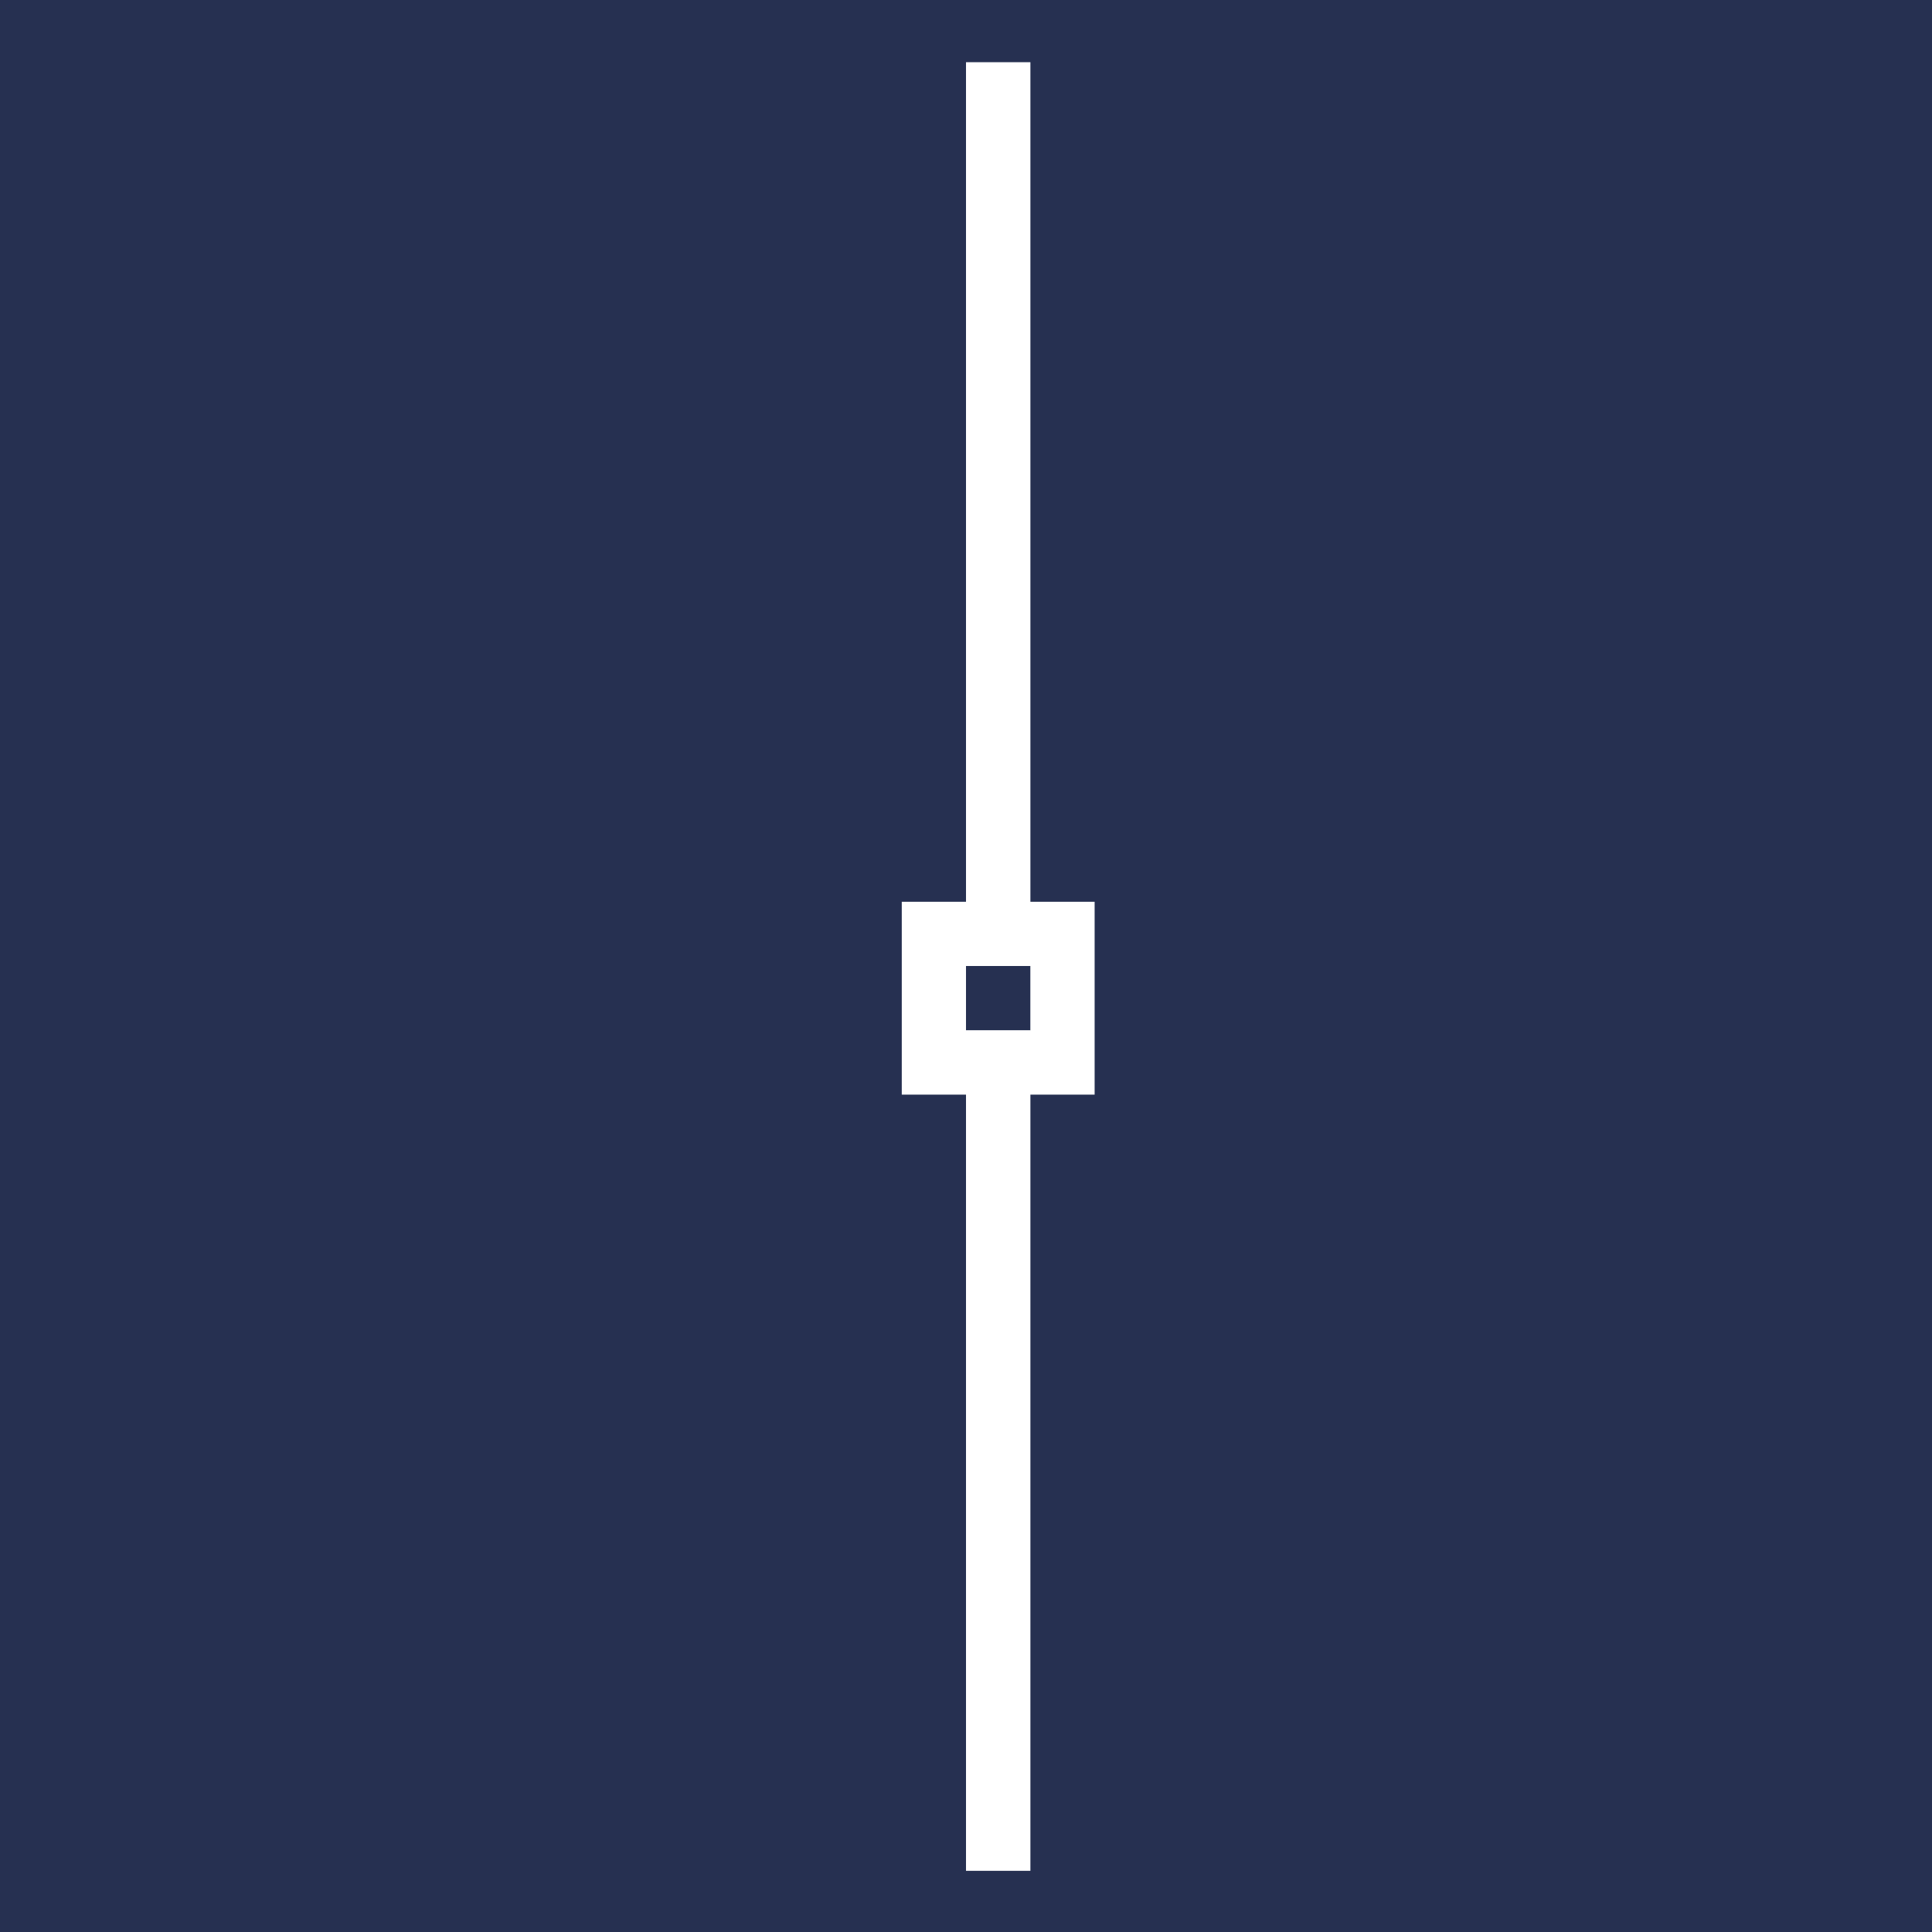
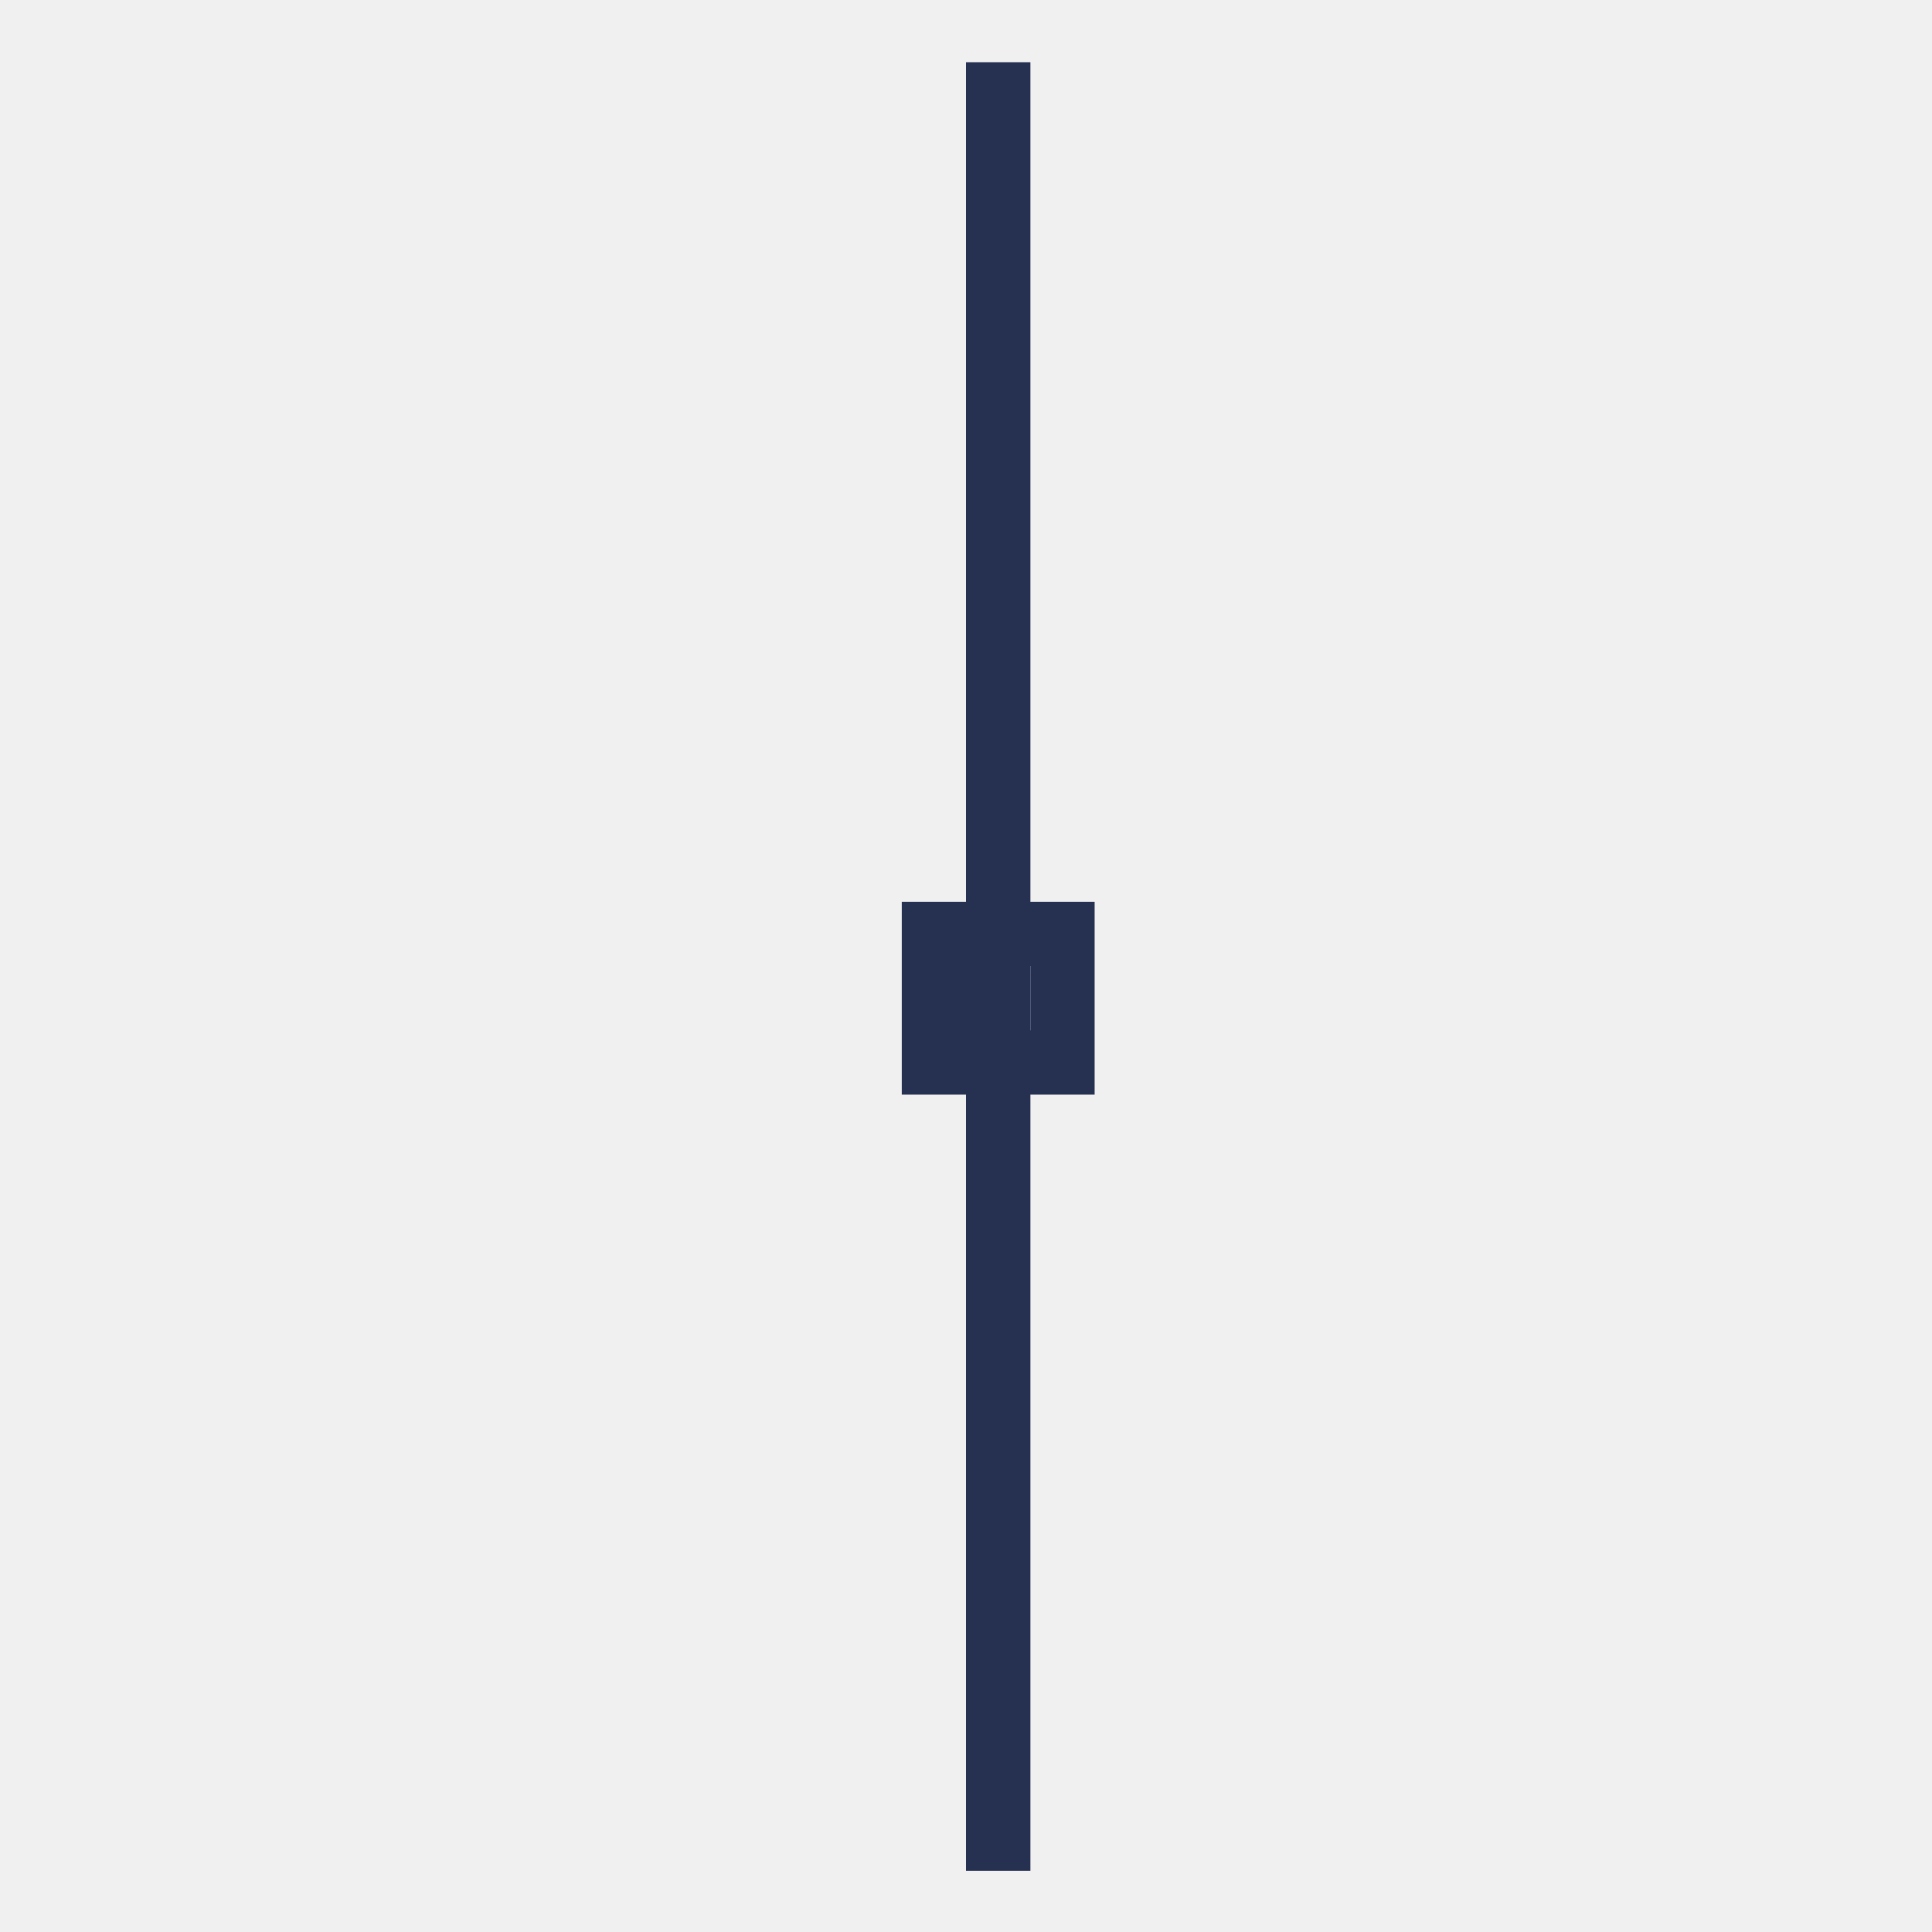
<svg xmlns="http://www.w3.org/2000/svg" xmlns:xlink="http://www.w3.org/1999/xlink" width="30" height="30" viewBox="0 0 30 30">
  <defs>
    <path id="a" d="M1 14h1v1H1z" />
    <mask id="b" x="-1" y="-1" width="3" height="3">
      <path fill="#fff" d="M0 13h3v3H0z" />
      <use xlink:href="#a" />
    </mask>
  </defs>
  <g fill="none" fill-rule="evenodd">
-     <path fill="#263051" d="M0 0h30v30H0z" />
-     <path d="M15.5 28.55V1.466" stroke="#FFF" stroke-linecap="square" />
+     <path d="M0 0h30v30H0z" />
+     <path d="M15.5 28.55V1.466" stroke="#263051" stroke-linecap="square" />
    <g transform="translate(14 1)">
-       <use fill="#263051" xlink:href="#a" />
-       <use stroke="#FFF" mask="url(#b)" stroke-width="2" stroke-linecap="square" xlink:href="#a" />
+       <use xlink:href="#a" />
+       <use stroke="#263051" mask="url(#b)" stroke-width="2" stroke-linecap="square" xlink:href="#a" />
    </g>
  </g>
</svg>
